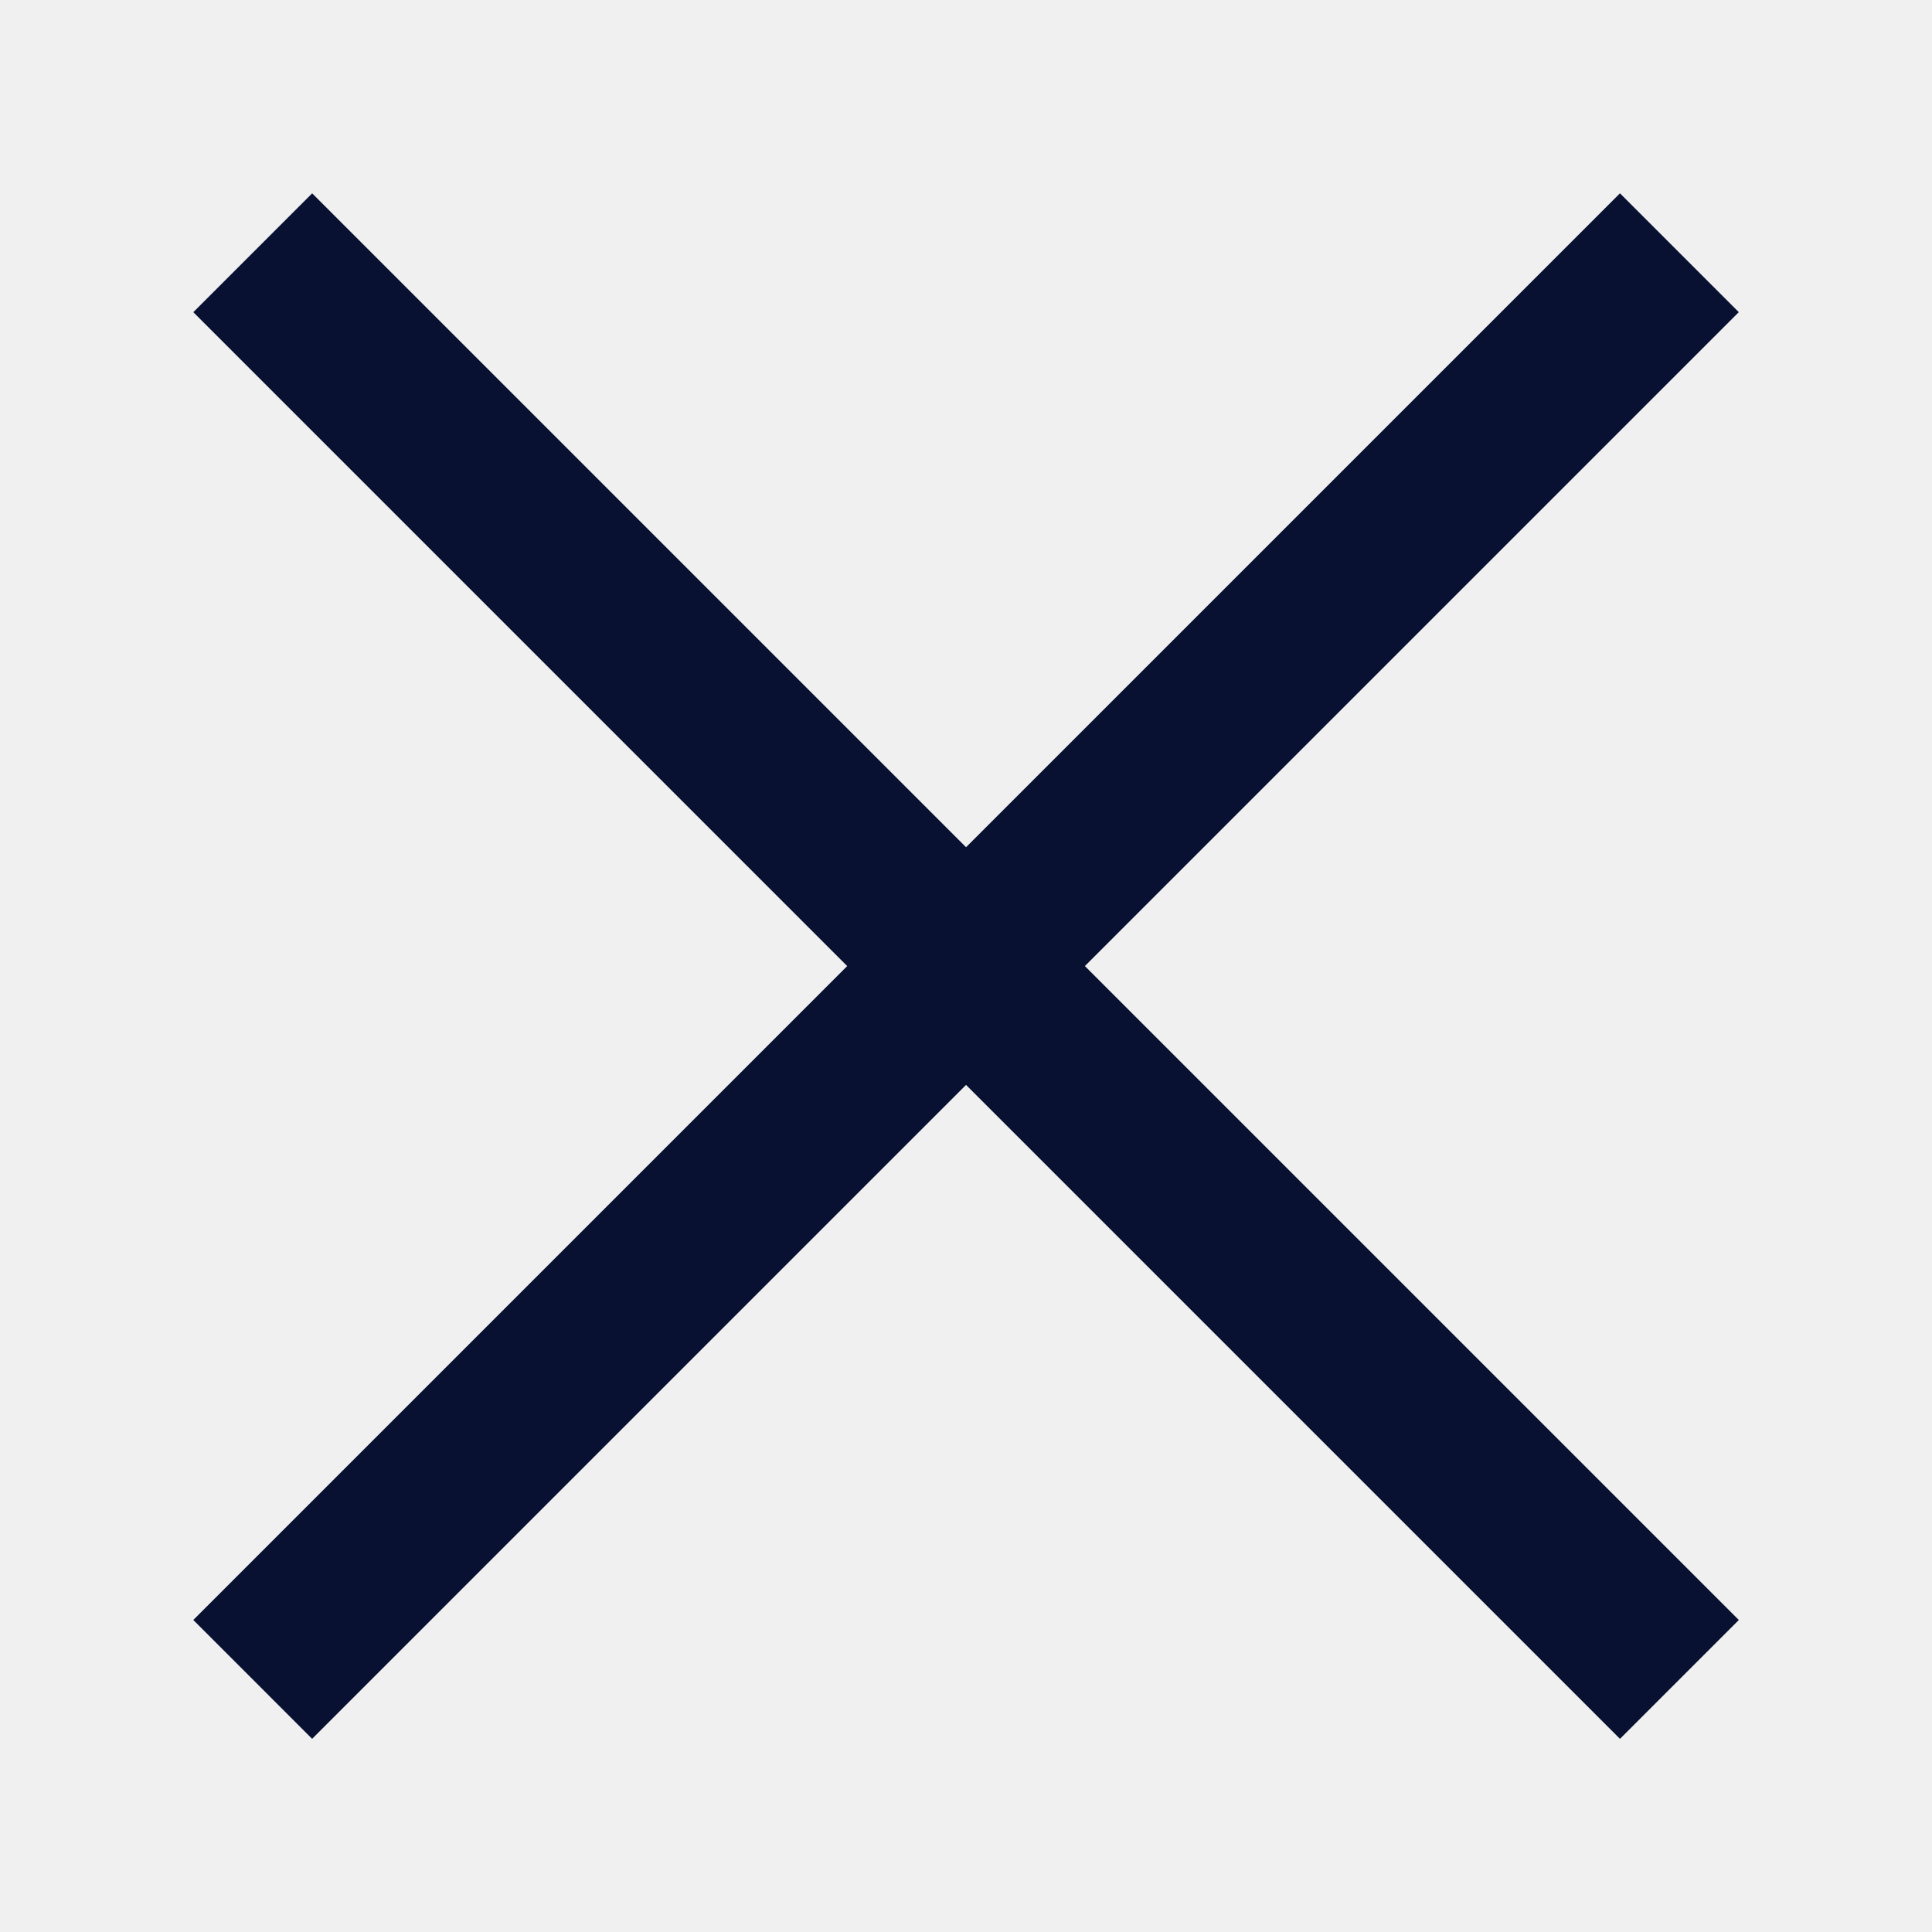
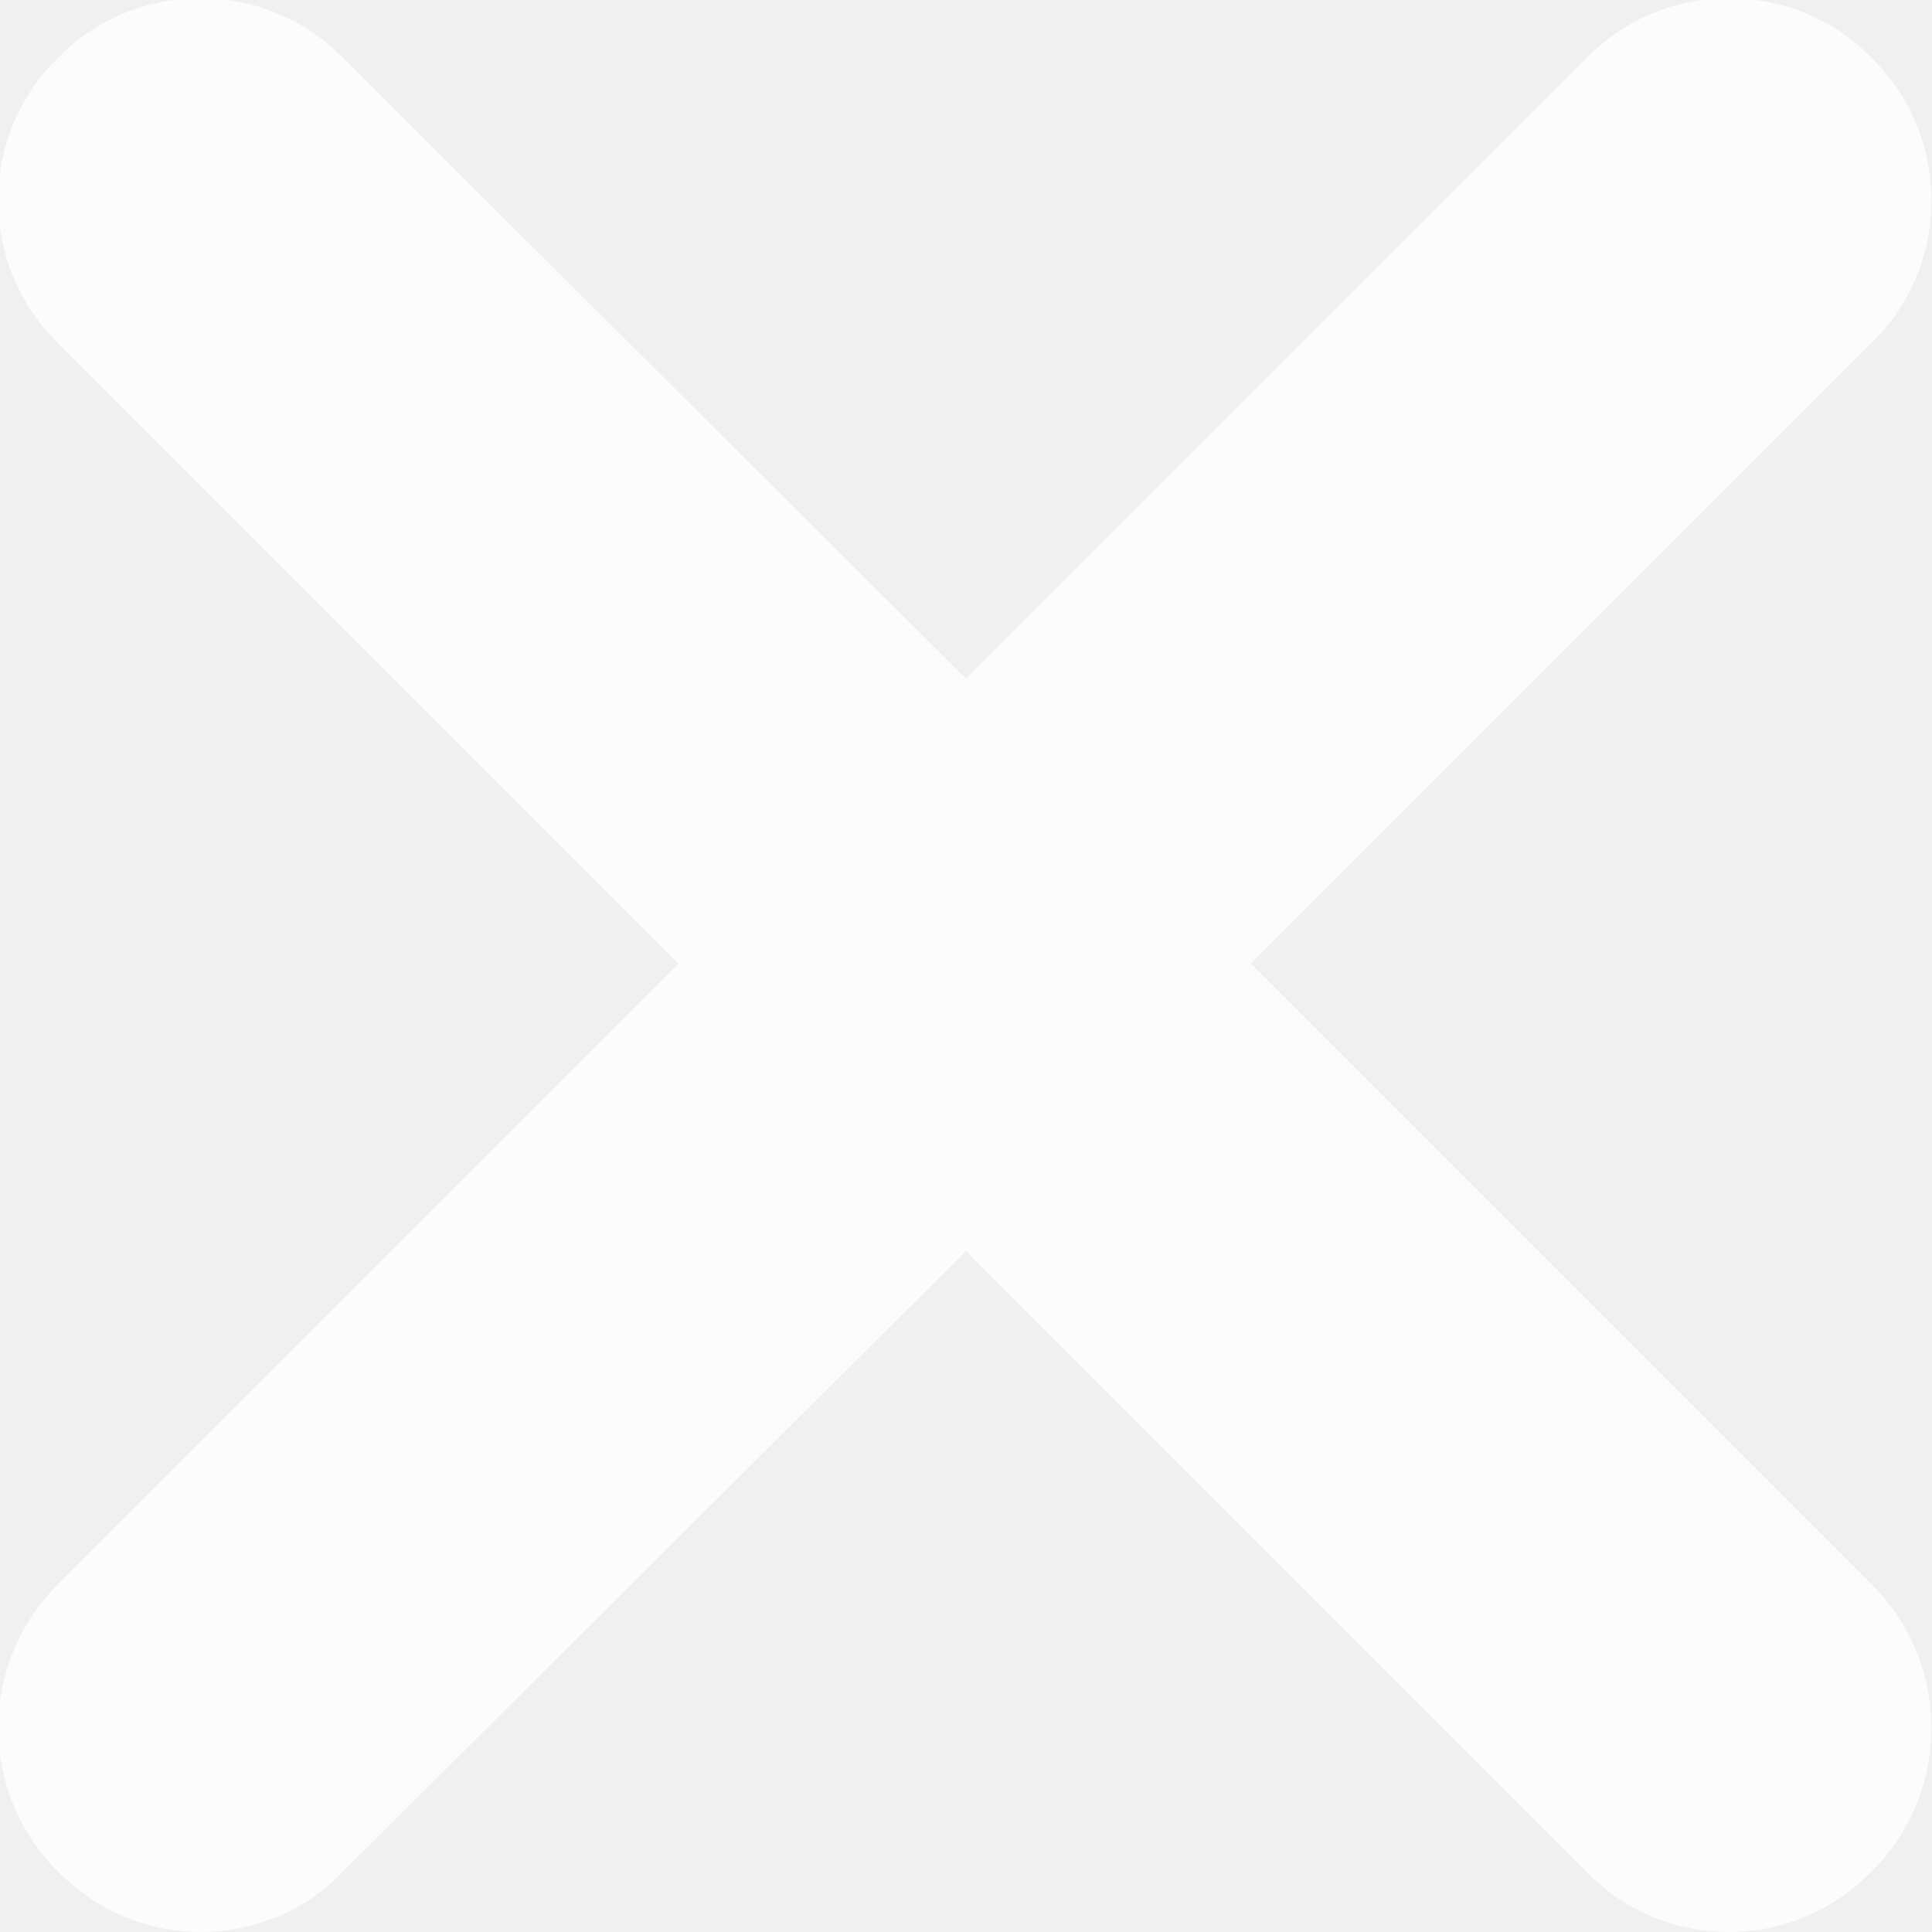
- <svg xmlns="http://www.w3.org/2000/svg" width="16" height="16" viewBox="0 0 16 16" fill="none">
-   <rect x="13.416" y="1.601" width="1.392" height="16.709" transform="rotate(45 13.416 1.60059)" fill="#081132" />
-   <rect width="1.392" height="16.709" transform="matrix(0.707107 -0.707107 -0.707107 -0.707107 13.416 14.4004)" fill="#081132" />
+ <svg xmlns="http://www.w3.org/2000/svg" width="8" height="8" viewBox="0 0 8 8" fill="none">
+   <defs />
+   <path id="path" d="M7.75 6.56C8.08 6.89 8.08 7.42 7.75 7.75C7.58 7.92 7.37 8 7.16 8C6.95 8 6.73 7.92 6.57 7.75L4 5.18L1.42 7.75C1.26 7.92 1.04 8 0.83 8C0.62 8 0.41 7.92 0.24 7.75C-0.09 7.42 -0.09 6.89 0.24 6.56L2.81 3.99L0.24 1.42C-0.09 1.1 -0.09 0.56 0.24 0.24C0.56 -0.09 1.1 -0.09 1.42 0.24L4 2.81L6.57 0.24C6.89 -0.09 7.43 -0.09 7.75 0.24C8.08 0.56 8.08 1.1 7.75 1.42L5.18 3.99L7.75 6.56Z" fill="#FFFFFF" fill-opacity="0.8" fill-rule="evenodd" />
+   <path id="path" d="" fill="#302D2E" fill-opacity="0" fill-rule="evenodd" />
</svg>
